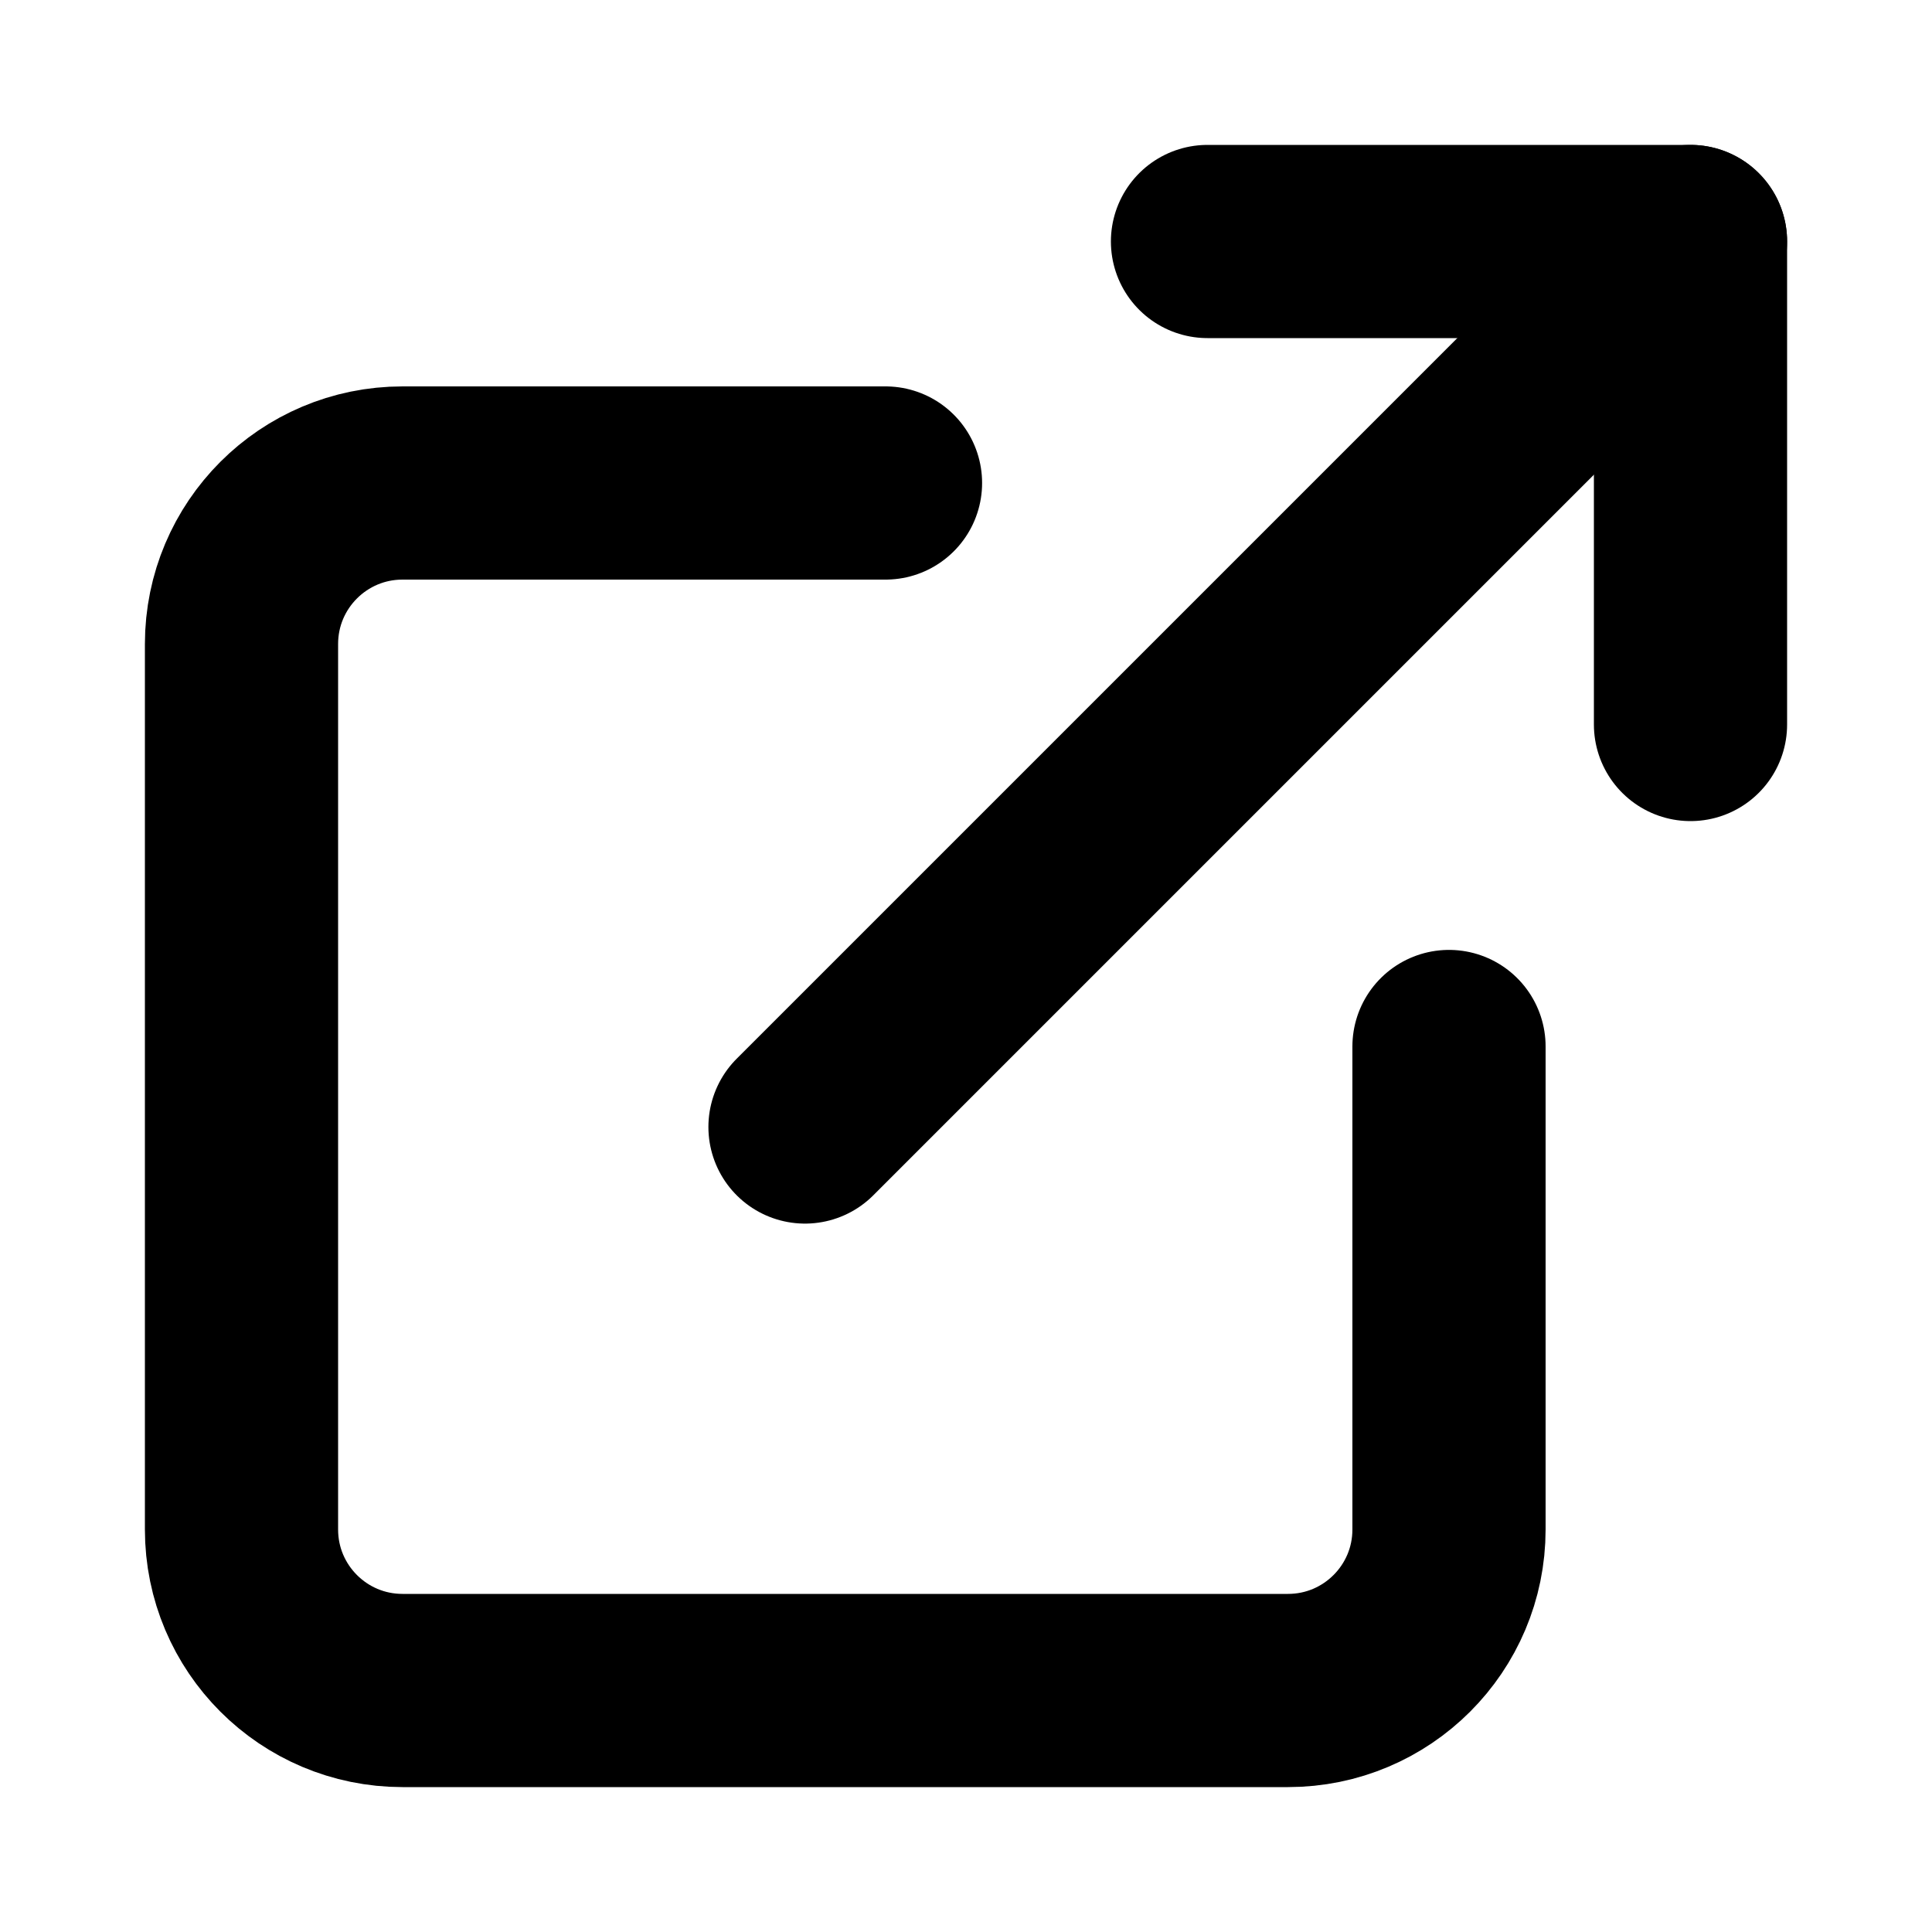
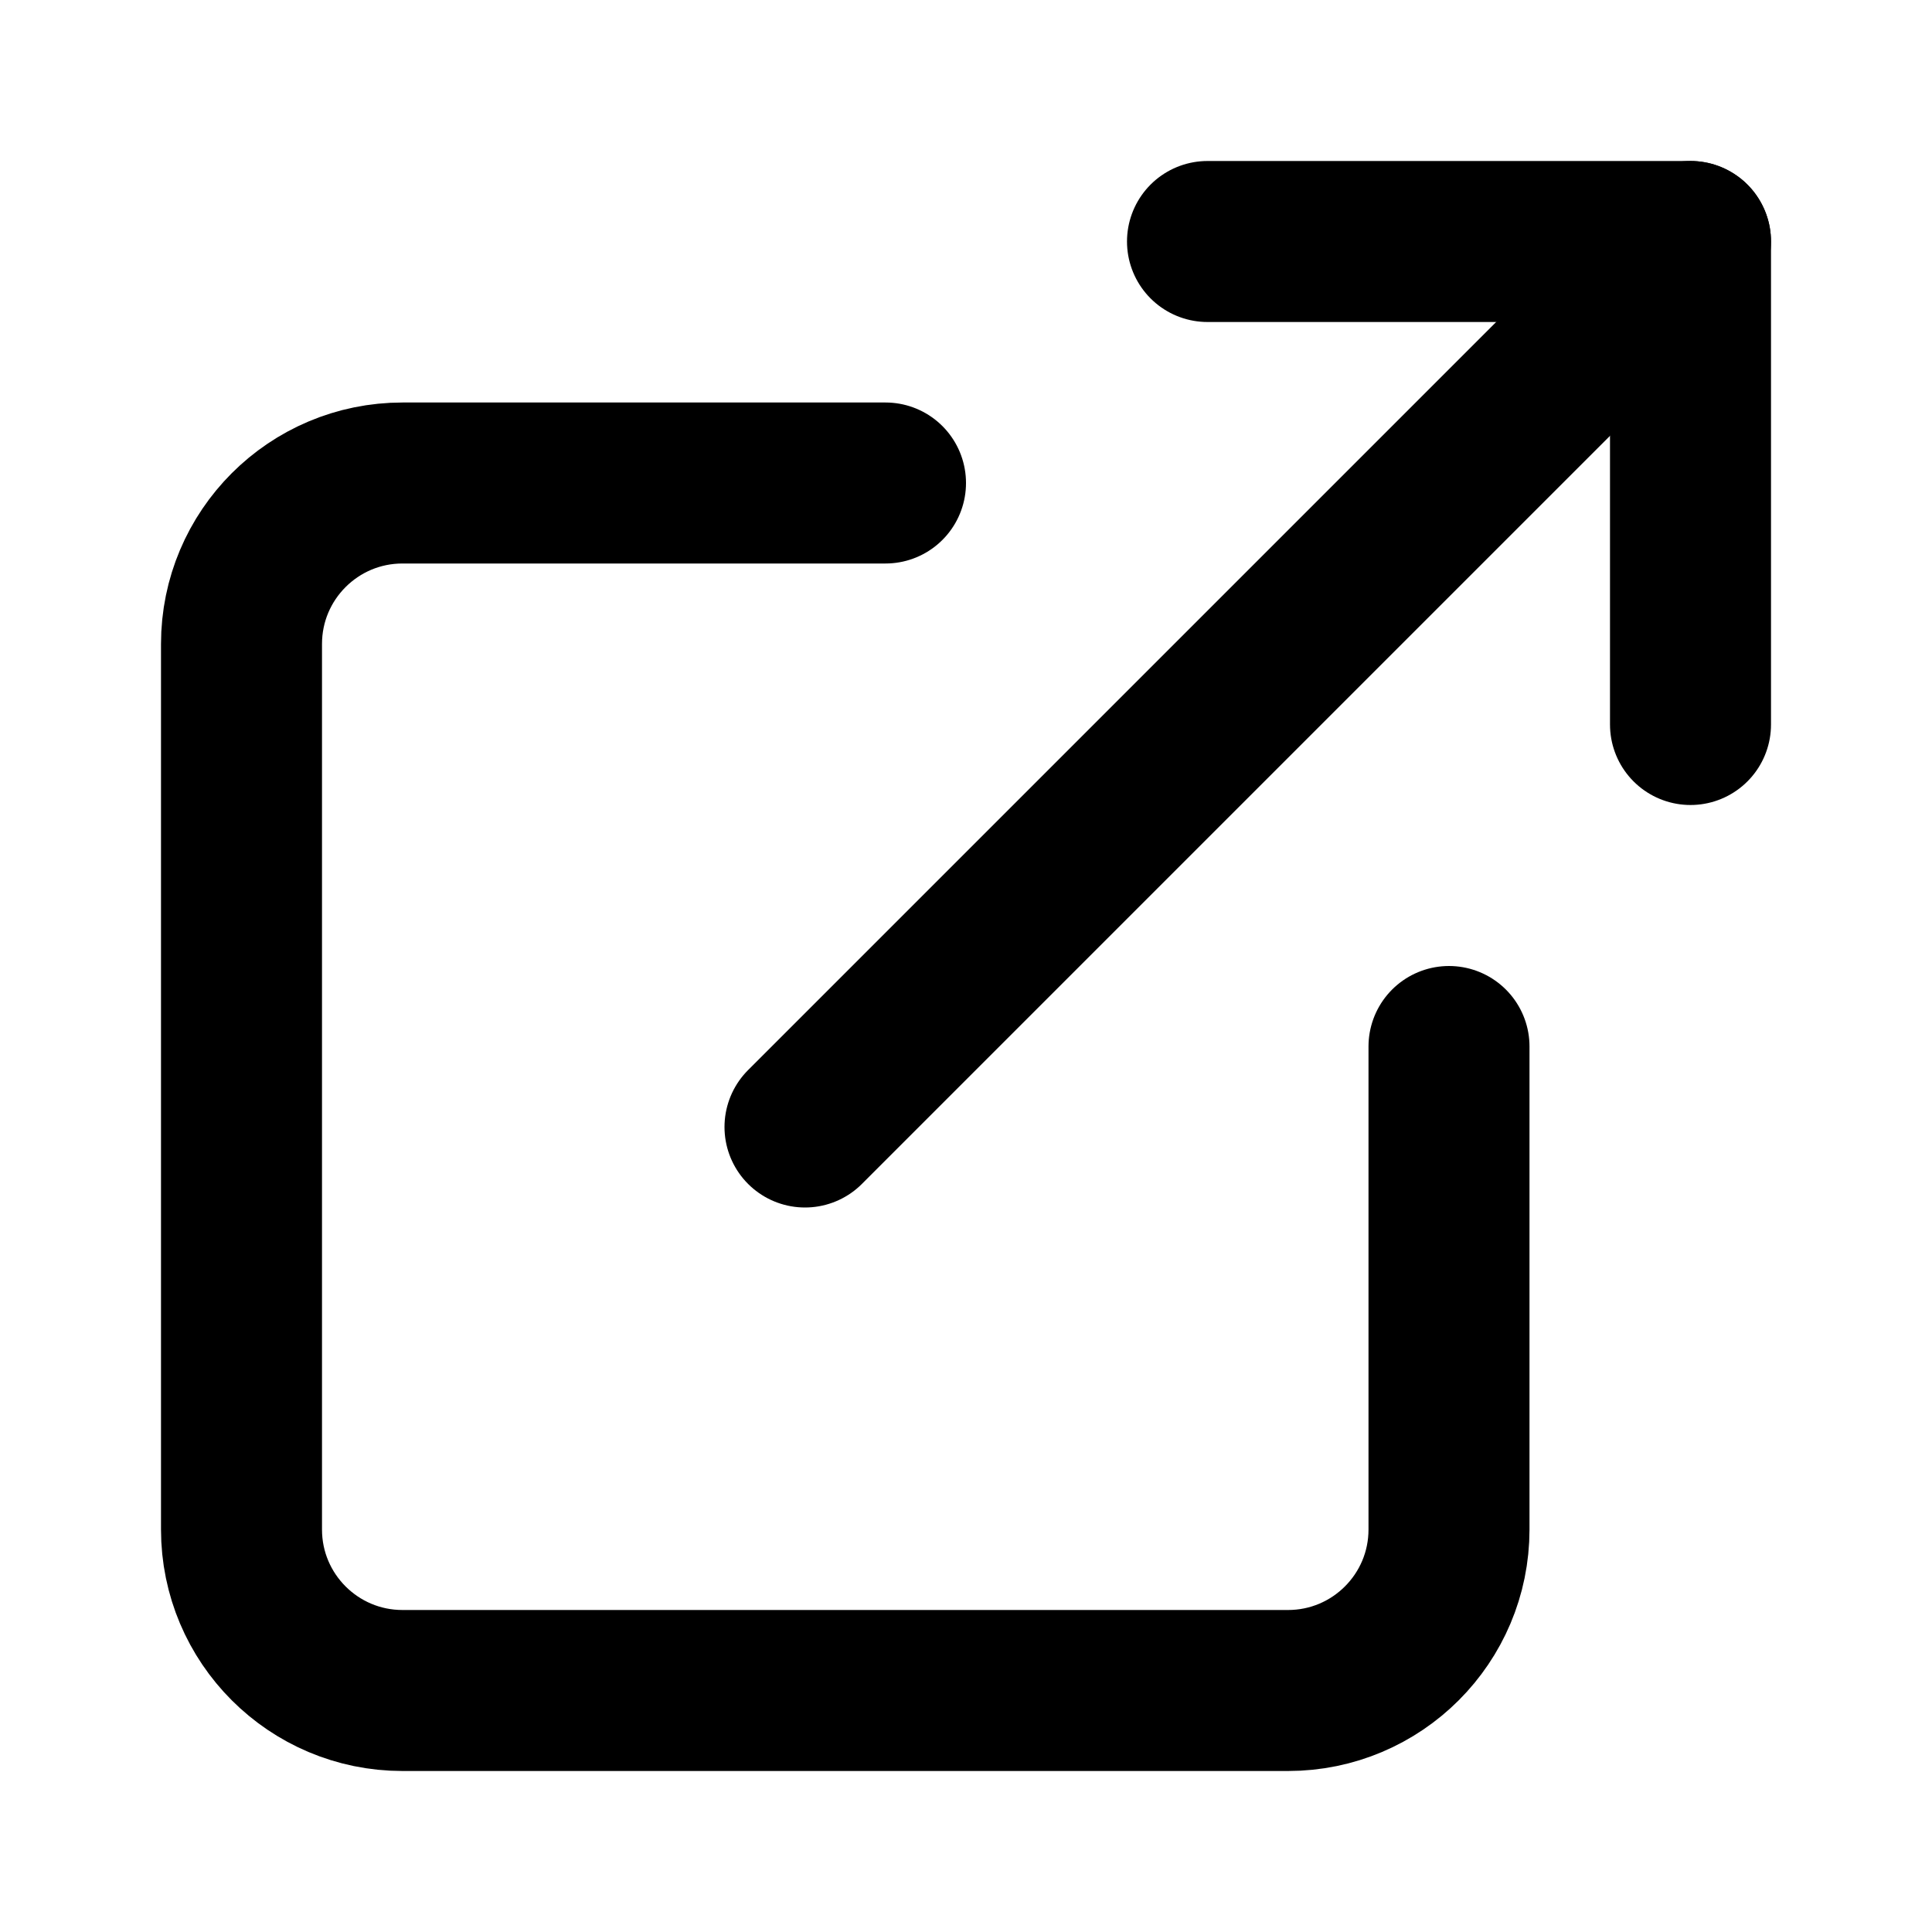
- <svg xmlns="http://www.w3.org/2000/svg" width="24" height="24" viewBox="0 0 24 24" fill="none" stroke="currentColor" stroke-width="2.4" stroke-linecap="round" stroke-linejoin="round">
+ <svg xmlns="http://www.w3.org/2000/svg" width="24" height="24" viewBox="0 0 24 24" fill="none" stroke="currentColor" stroke-width="2" stroke-linecap="round" stroke-linejoin="round">
  <path d="M15 3h6v6" />
  <path d="M10 14 21 3" />
  <path d="M18 13v6a2 2 0 0 1-2 2H5a2 2 0 0 1-2-2V8a2 2 0 0 1 2-2h6" />
</svg>
